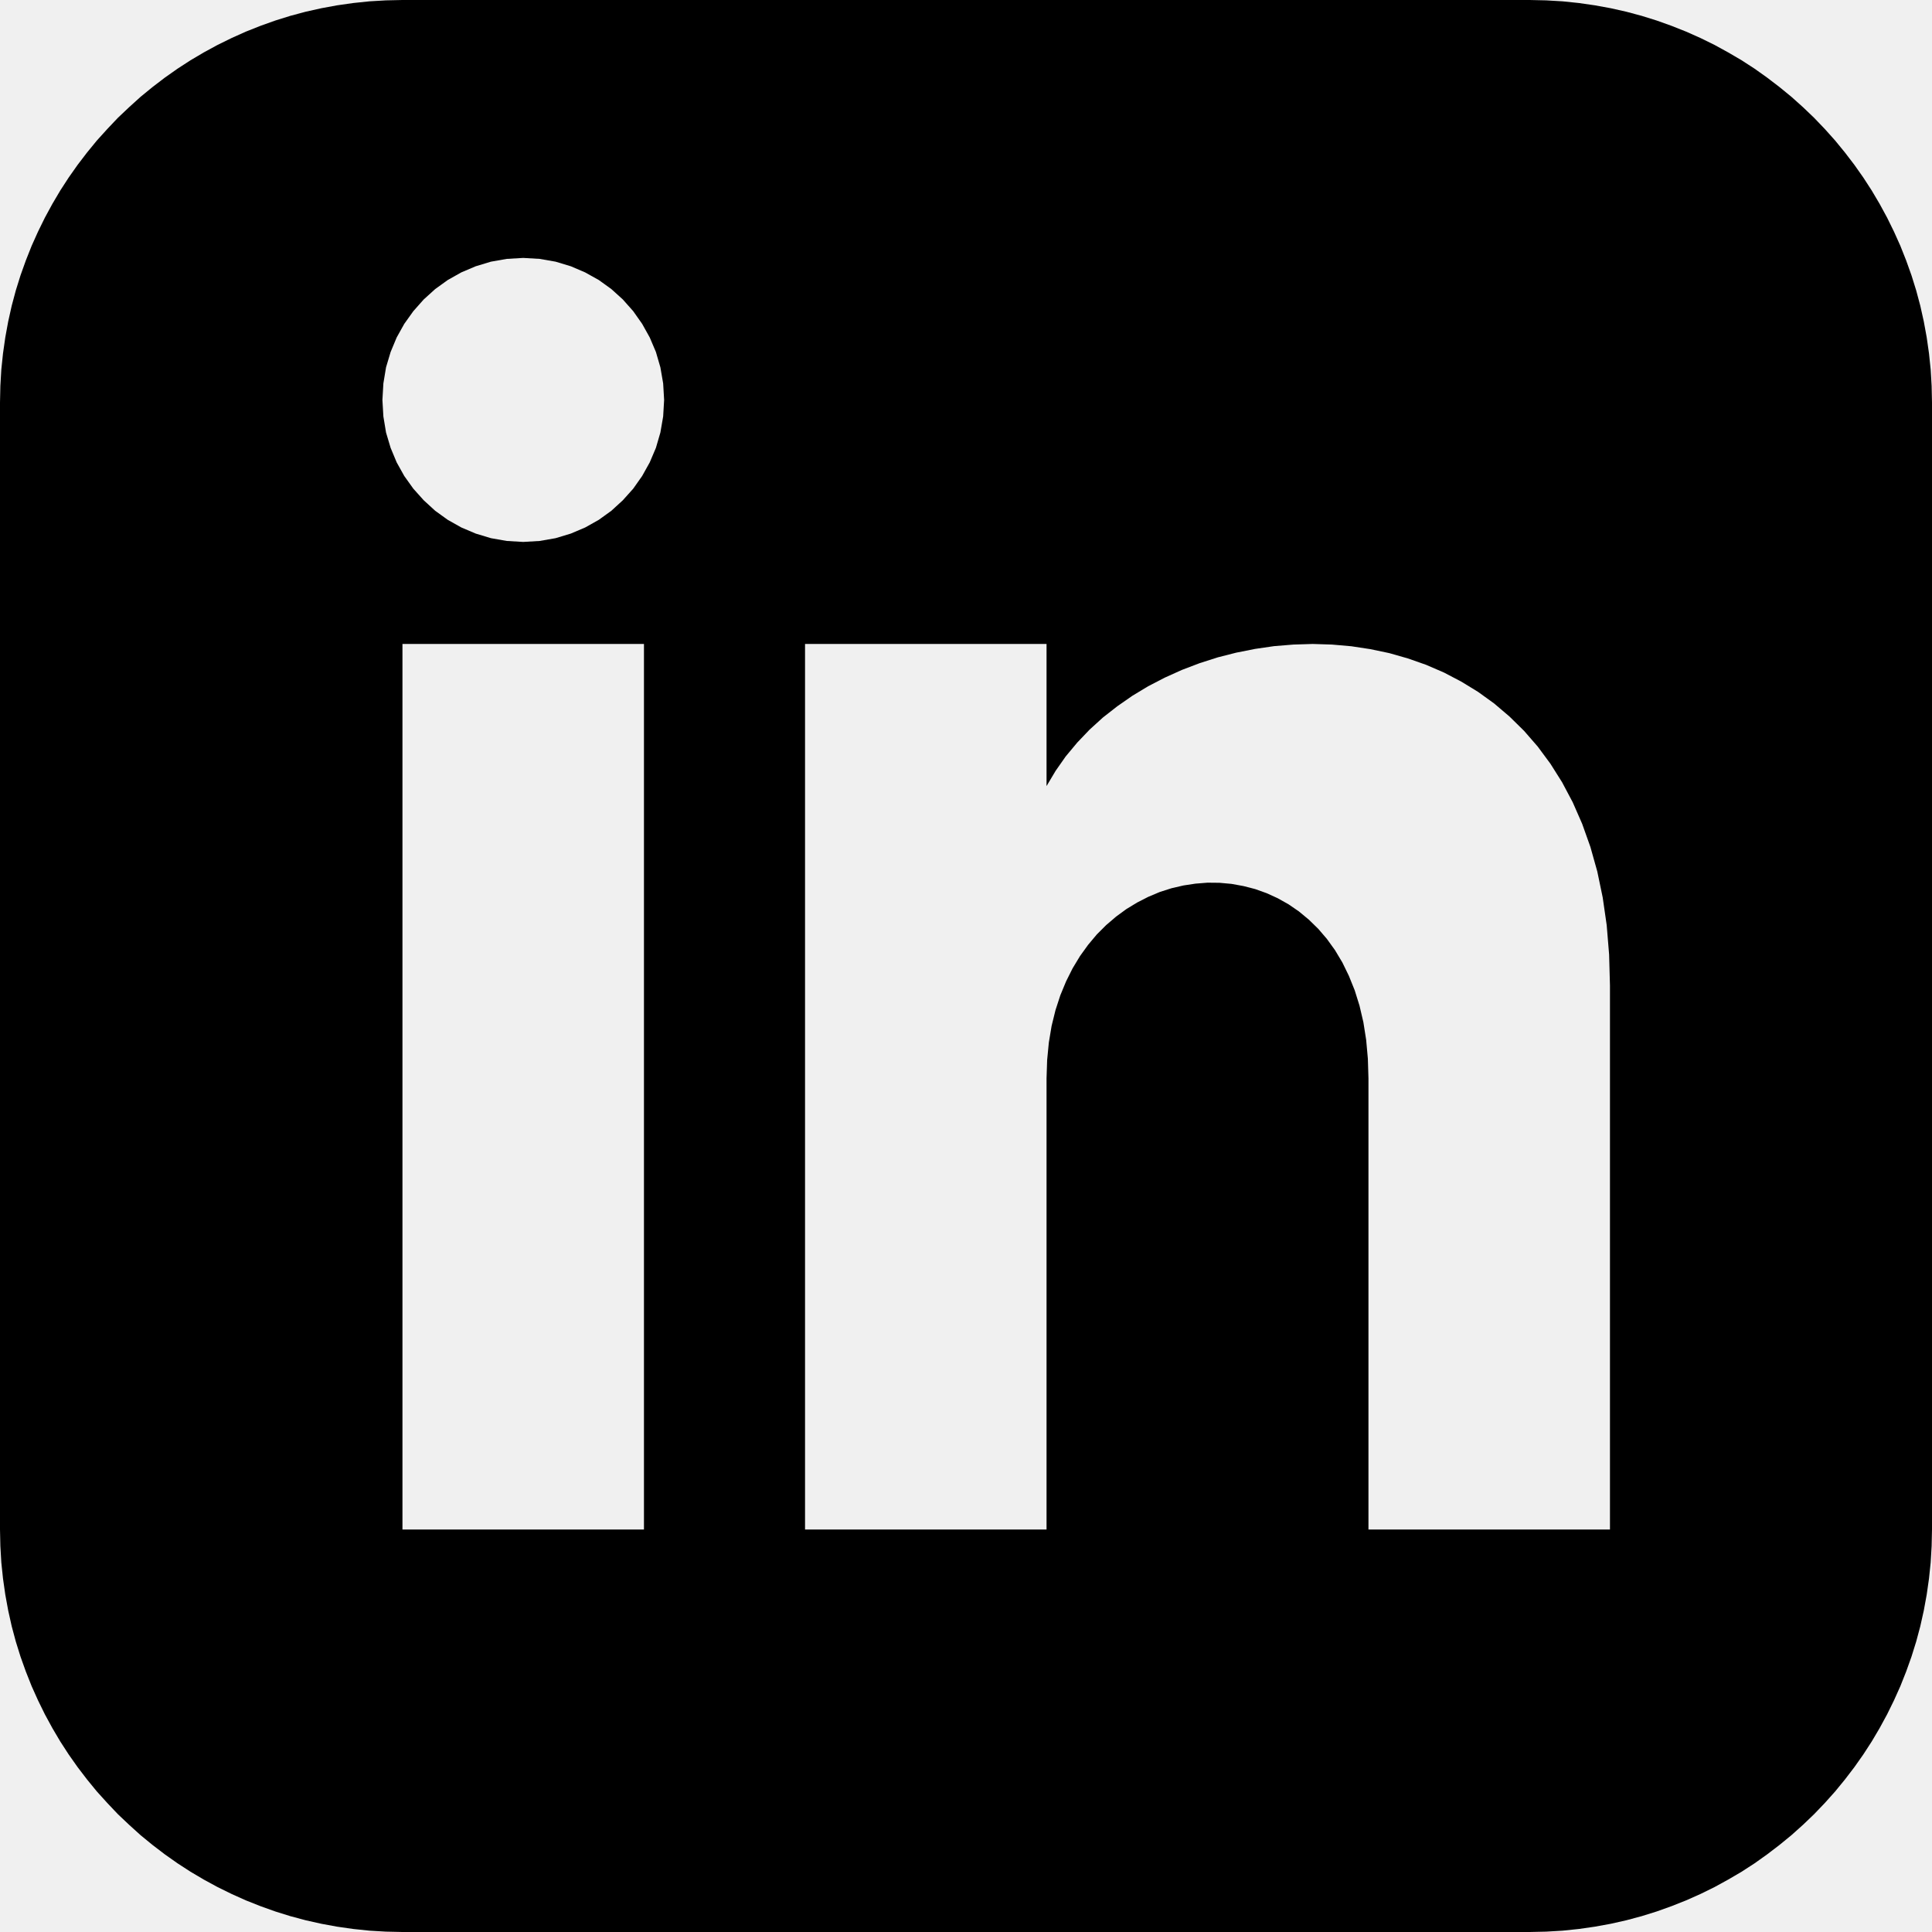
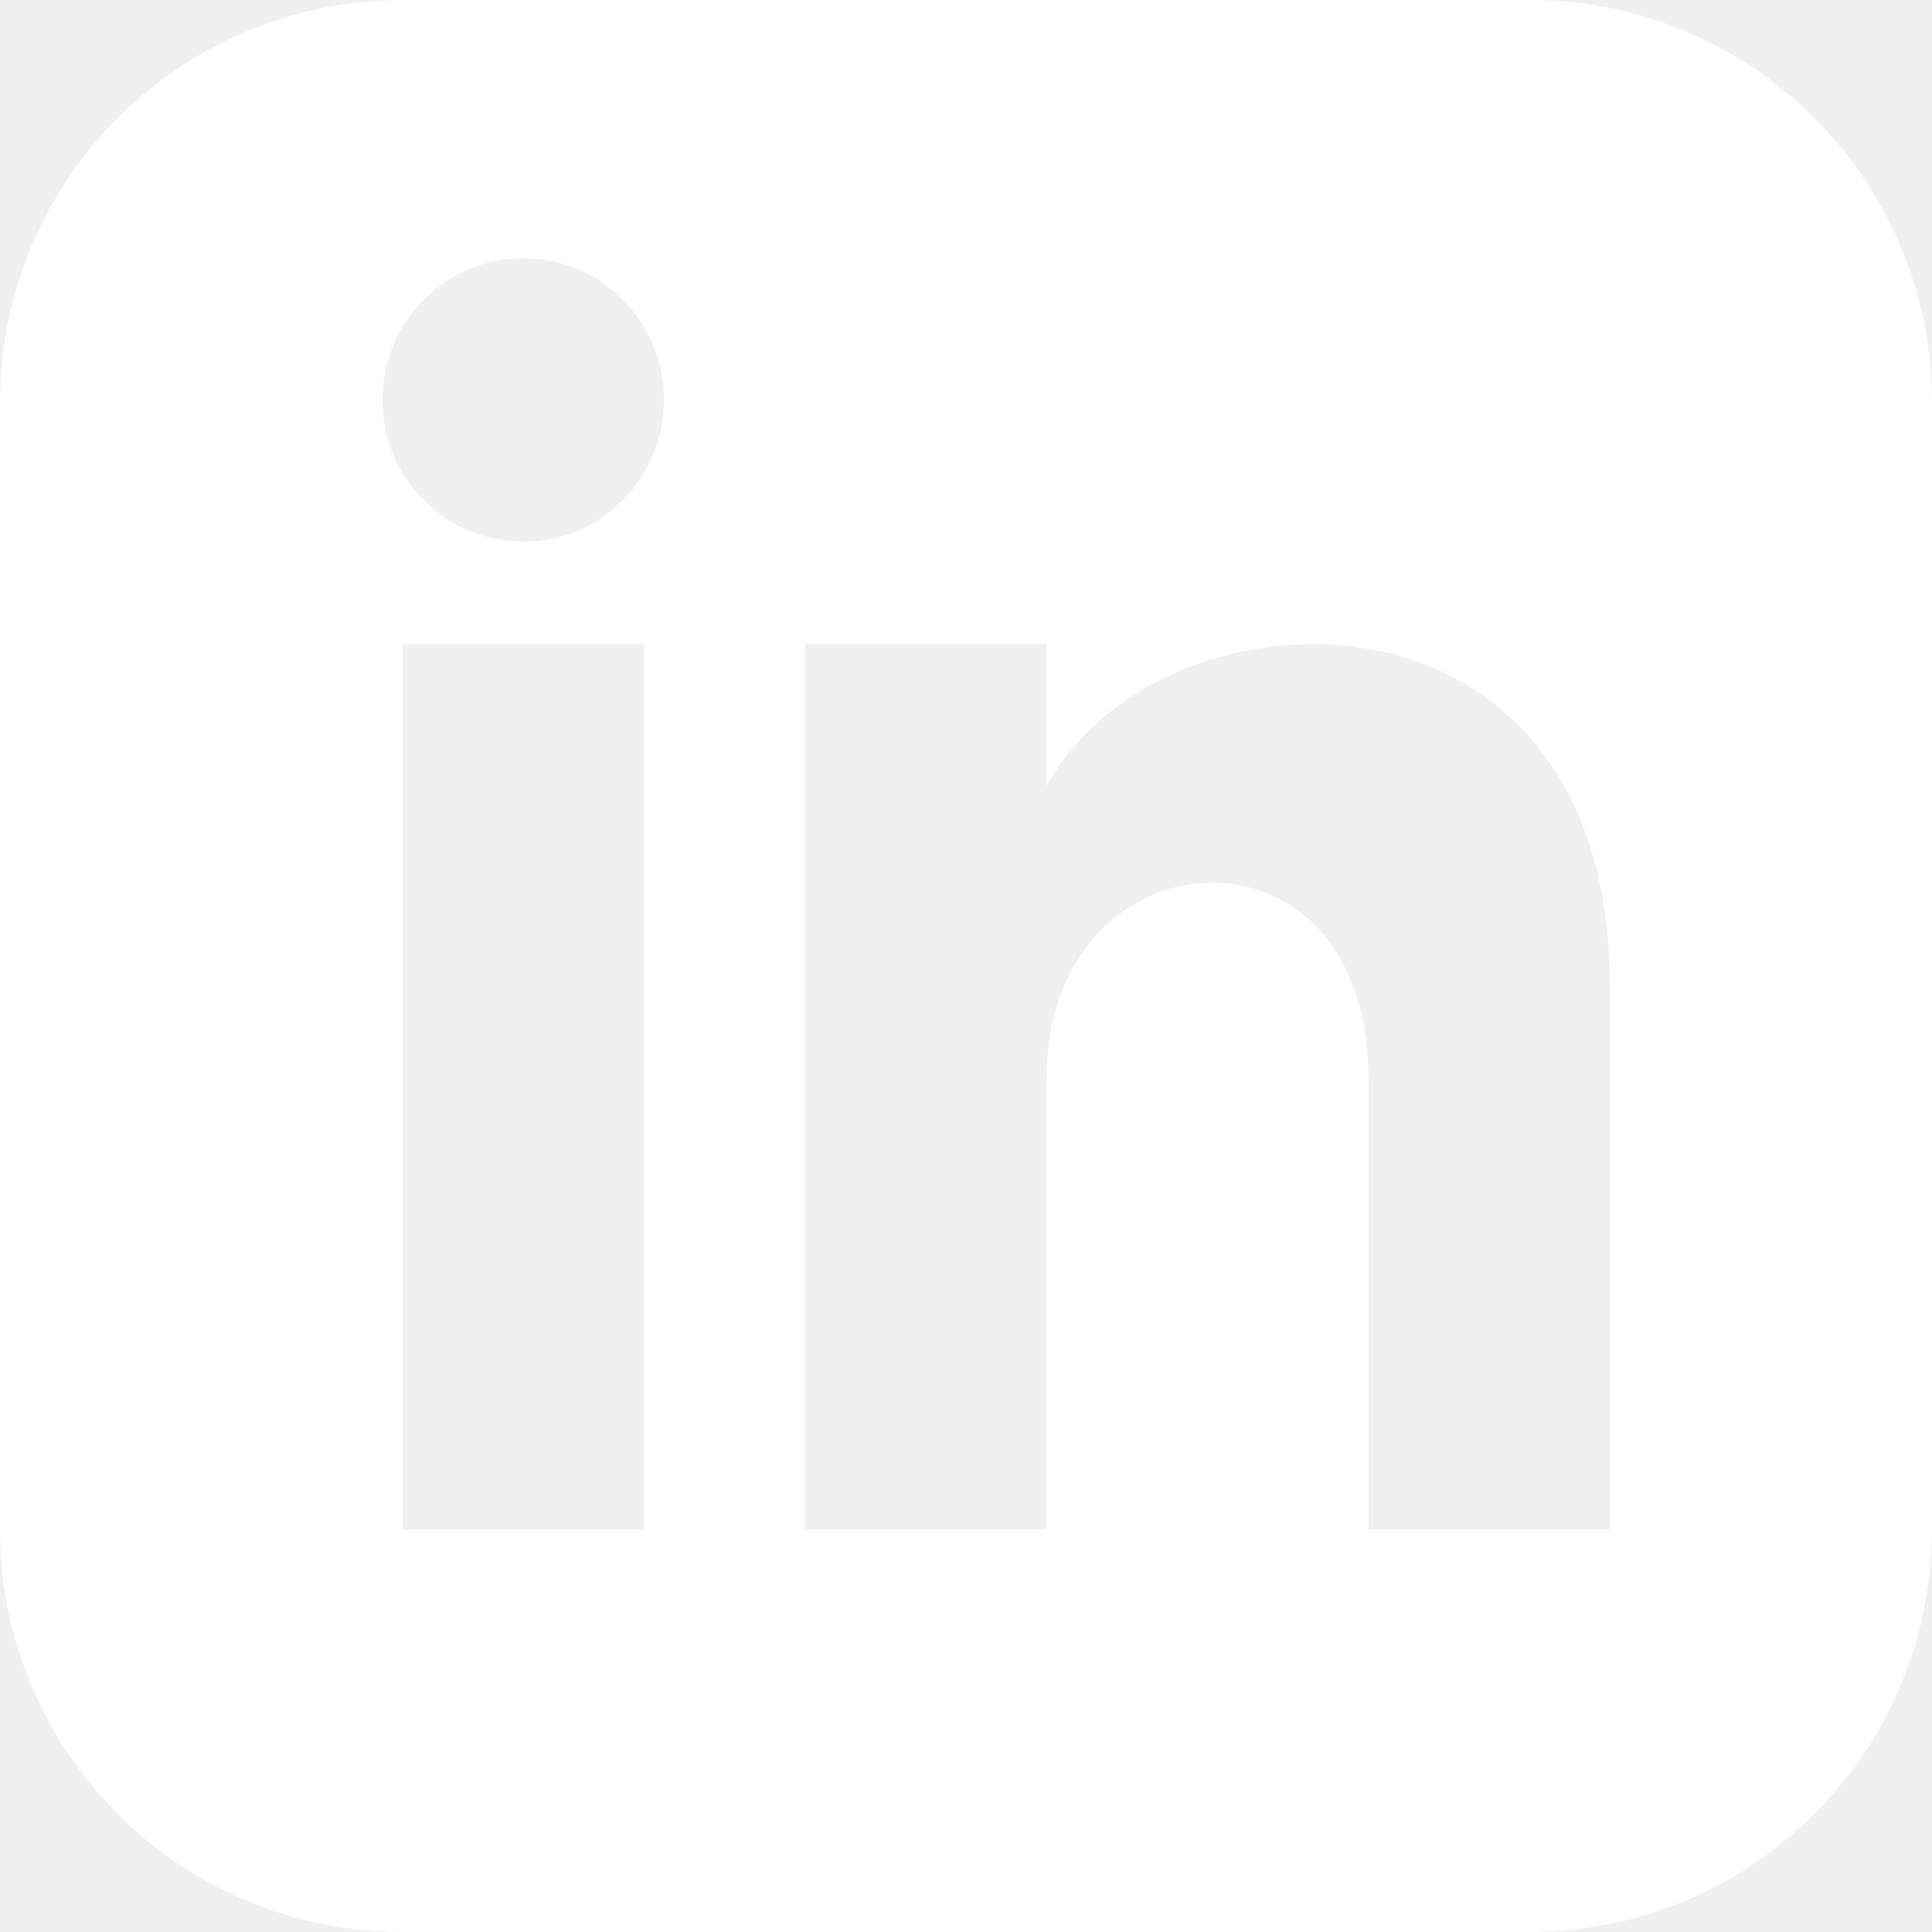
<svg xmlns="http://www.w3.org/2000/svg" xmlns:xlink="http://www.w3.org/1999/xlink" version="1.1" preserveAspectRatio="xMidYMid meet" viewBox="0 0 160 160" width="160" height="160">
  <defs>
    <path d="M129.4 0.11L130.75 0.25L132.07 0.44L133.39 0.68L134.68 0.97L135.95 1.31L137.2 1.7L138.43 2.14L139.64 2.62L140.83 3.15L141.99 3.72L143.12 4.34L144.23 4.99L145.31 5.69L146.35 6.43L147.37 7.21L148.36 8.02L149.32 8.88L150.24 9.76L151.13 10.69L151.98 11.64L152.79 12.63L153.57 13.65L154.31 14.7L155.01 15.78L155.66 16.88L156.28 18.02L156.85 19.18L157.38 20.36L157.86 21.57L158.3 22.8L158.69 24.05L159.03 25.32L159.32 26.62L159.56 27.93L159.75 29.26L159.89 30.6L159.97 31.96L160 33.33L160 126.67L159.97 128.04L159.89 129.4L159.75 130.74L159.56 132.07L159.32 133.38L159.03 134.68L158.69 135.95L158.3 137.2L157.86 138.43L157.38 139.64L156.85 140.82L156.28 141.98L155.66 143.12L155.01 144.22L154.31 145.3L153.57 146.35L152.79 147.37L151.98 148.36L151.13 149.31L150.24 150.24L149.32 151.12L148.36 151.98L147.37 152.79L146.35 153.57L145.31 154.31L144.23 155.01L143.12 155.66L141.99 156.28L140.83 156.85L139.64 157.38L138.43 157.86L137.2 158.3L135.95 158.69L134.68 159.03L133.39 159.32L132.07 159.56L130.75 159.75L129.4 159.89L128.04 159.97L126.67 160L33.33 160L31.96 159.97L30.6 159.89L29.26 159.75L27.93 159.56L26.62 159.32L25.32 159.03L24.05 158.69L22.8 158.3L21.57 157.86L20.36 157.38L19.18 156.85L18.02 156.28L16.88 155.66L15.78 155.01L14.7 154.31L13.65 153.57L12.63 152.79L11.64 151.98L10.69 151.12L9.76 150.24L8.88 149.31L8.02 148.36L7.21 147.37L6.43 146.35L5.69 145.3L4.99 144.22L4.34 143.12L3.72 141.98L3.15 140.82L2.62 139.64L2.14 138.43L1.7 137.2L1.31 135.95L0.97 134.68L0.68 133.38L0.44 132.07L0.25 130.74L0.11 129.4L0.03 128.04L0 126.67L0 33.33L0.03 31.96L0.11 30.6L0.25 29.26L0.44 27.93L0.68 26.62L0.97 25.32L1.31 24.05L1.7 22.8L2.14 21.57L2.62 20.36L3.15 19.18L3.72 18.02L4.34 16.88L4.99 15.78L5.69 14.7L6.43 13.65L7.21 12.63L8.02 11.64L8.88 10.69L9.76 9.76L10.69 8.88L11.64 8.02L12.63 7.21L13.65 6.43L14.7 5.69L15.78 4.99L16.88 4.34L18.02 3.72L19.18 3.15L20.36 2.62L21.57 2.14L22.8 1.7L24.05 1.31L25.32 0.97L26.62 0.68L27.93 0.44L29.26 0.25L30.6 0.11L31.96 0.03L33.33 0L126.67 0L128.04 0.03L129.4 0.11ZM105.52 53.51L103.94 53.74L102.38 54.05L100.85 54.44L99.35 54.92L97.88 55.48L96.46 56.12L95.09 56.83L93.78 57.62L92.53 58.49L91.34 59.42L90.23 60.43L89.21 61.5L88.26 62.64L87.42 63.84L86.67 65.1L86.67 53.33L66.67 53.33L66.67 126.67L86.67 126.67L86.67 89.31L86.72 87.79L86.86 86.34L87.09 84.96L87.41 83.66L87.81 82.43L88.29 81.27L88.83 80.19L89.44 79.18L90.11 78.25L90.83 77.39L91.61 76.61L92.43 75.91L93.29 75.28L94.18 74.74L95.1 74.27L96.05 73.87L97.02 73.56L98.01 73.33L99 73.18L100 73.1L101 73.11L101.99 73.2L102.98 73.38L103.95 73.63L104.9 73.97L105.82 74.39L106.71 74.89L107.57 75.48L108.39 76.16L109.17 76.92L109.89 77.76L110.56 78.69L111.17 79.71L111.71 80.82L112.19 82.01L112.59 83.29L112.91 84.66L113.14 86.12L113.28 87.67L113.33 89.31L113.33 126.67L133.33 126.67L133.33 81.61L133.26 79.05L133.06 76.62L132.73 74.33L132.28 72.17L131.71 70.14L131.03 68.23L130.25 66.45L129.37 64.79L128.4 63.25L127.35 61.83L126.22 60.53L125.01 59.34L123.74 58.26L122.41 57.3L121.02 56.45L119.59 55.7L118.11 55.06L116.6 54.53L115.06 54.09L113.49 53.76L111.91 53.52L110.31 53.38L108.71 53.33L107.11 53.38L105.52 53.51ZM33.33 126.67L53.33 126.67L53.33 53.33L33.33 53.33L33.33 126.67ZM40.66 21.67L39.4 22.05L38.2 22.56L37.08 23.19L36.04 23.94L35.09 24.8L34.23 25.77L33.48 26.82L32.85 27.95L32.35 29.15L31.97 30.42L31.75 31.75L31.67 33.12L31.75 34.49L31.97 35.82L32.35 37.09L32.85 38.29L33.48 39.42L34.23 40.47L35.09 41.43L36.04 42.3L37.08 43.05L38.2 43.68L39.4 44.19L40.66 44.57L41.97 44.8L43.33 44.88L44.69 44.8L46.01 44.57L47.27 44.19L48.47 43.68L49.59 43.05L50.63 42.3L51.58 41.43L52.44 40.47L53.18 39.42L53.81 38.29L54.32 37.09L54.69 35.82L54.92 34.49L55 33.12L54.92 31.75L54.69 30.42L54.32 29.15L53.81 27.95L53.18 26.82L52.44 25.77L51.58 24.8L50.63 23.94L49.59 23.19L48.46 22.56L47.27 22.05L46.01 21.67L44.69 21.44L43.33 21.36L41.97 21.44L40.66 21.67Z" id="a45zLb4BWC" />
  </defs>
  <g>
    <g>
      <g>
-         <use xlink:href="#a45zLb4BWC" opacity="1" fill="#000000" fill-opacity="1" />
-         <g>
-           <use xlink:href="#a45zLb4BWC" opacity="1" fill-opacity="0" stroke="#000000" stroke-width="1" stroke-opacity="0" />
-         </g>
+         <use xlink:href="#a45zLb4BWC" opacity="1" fill="#FFFFFF" fill-opacity="1" />
      </g>
    </g>
  </g>
</svg>
